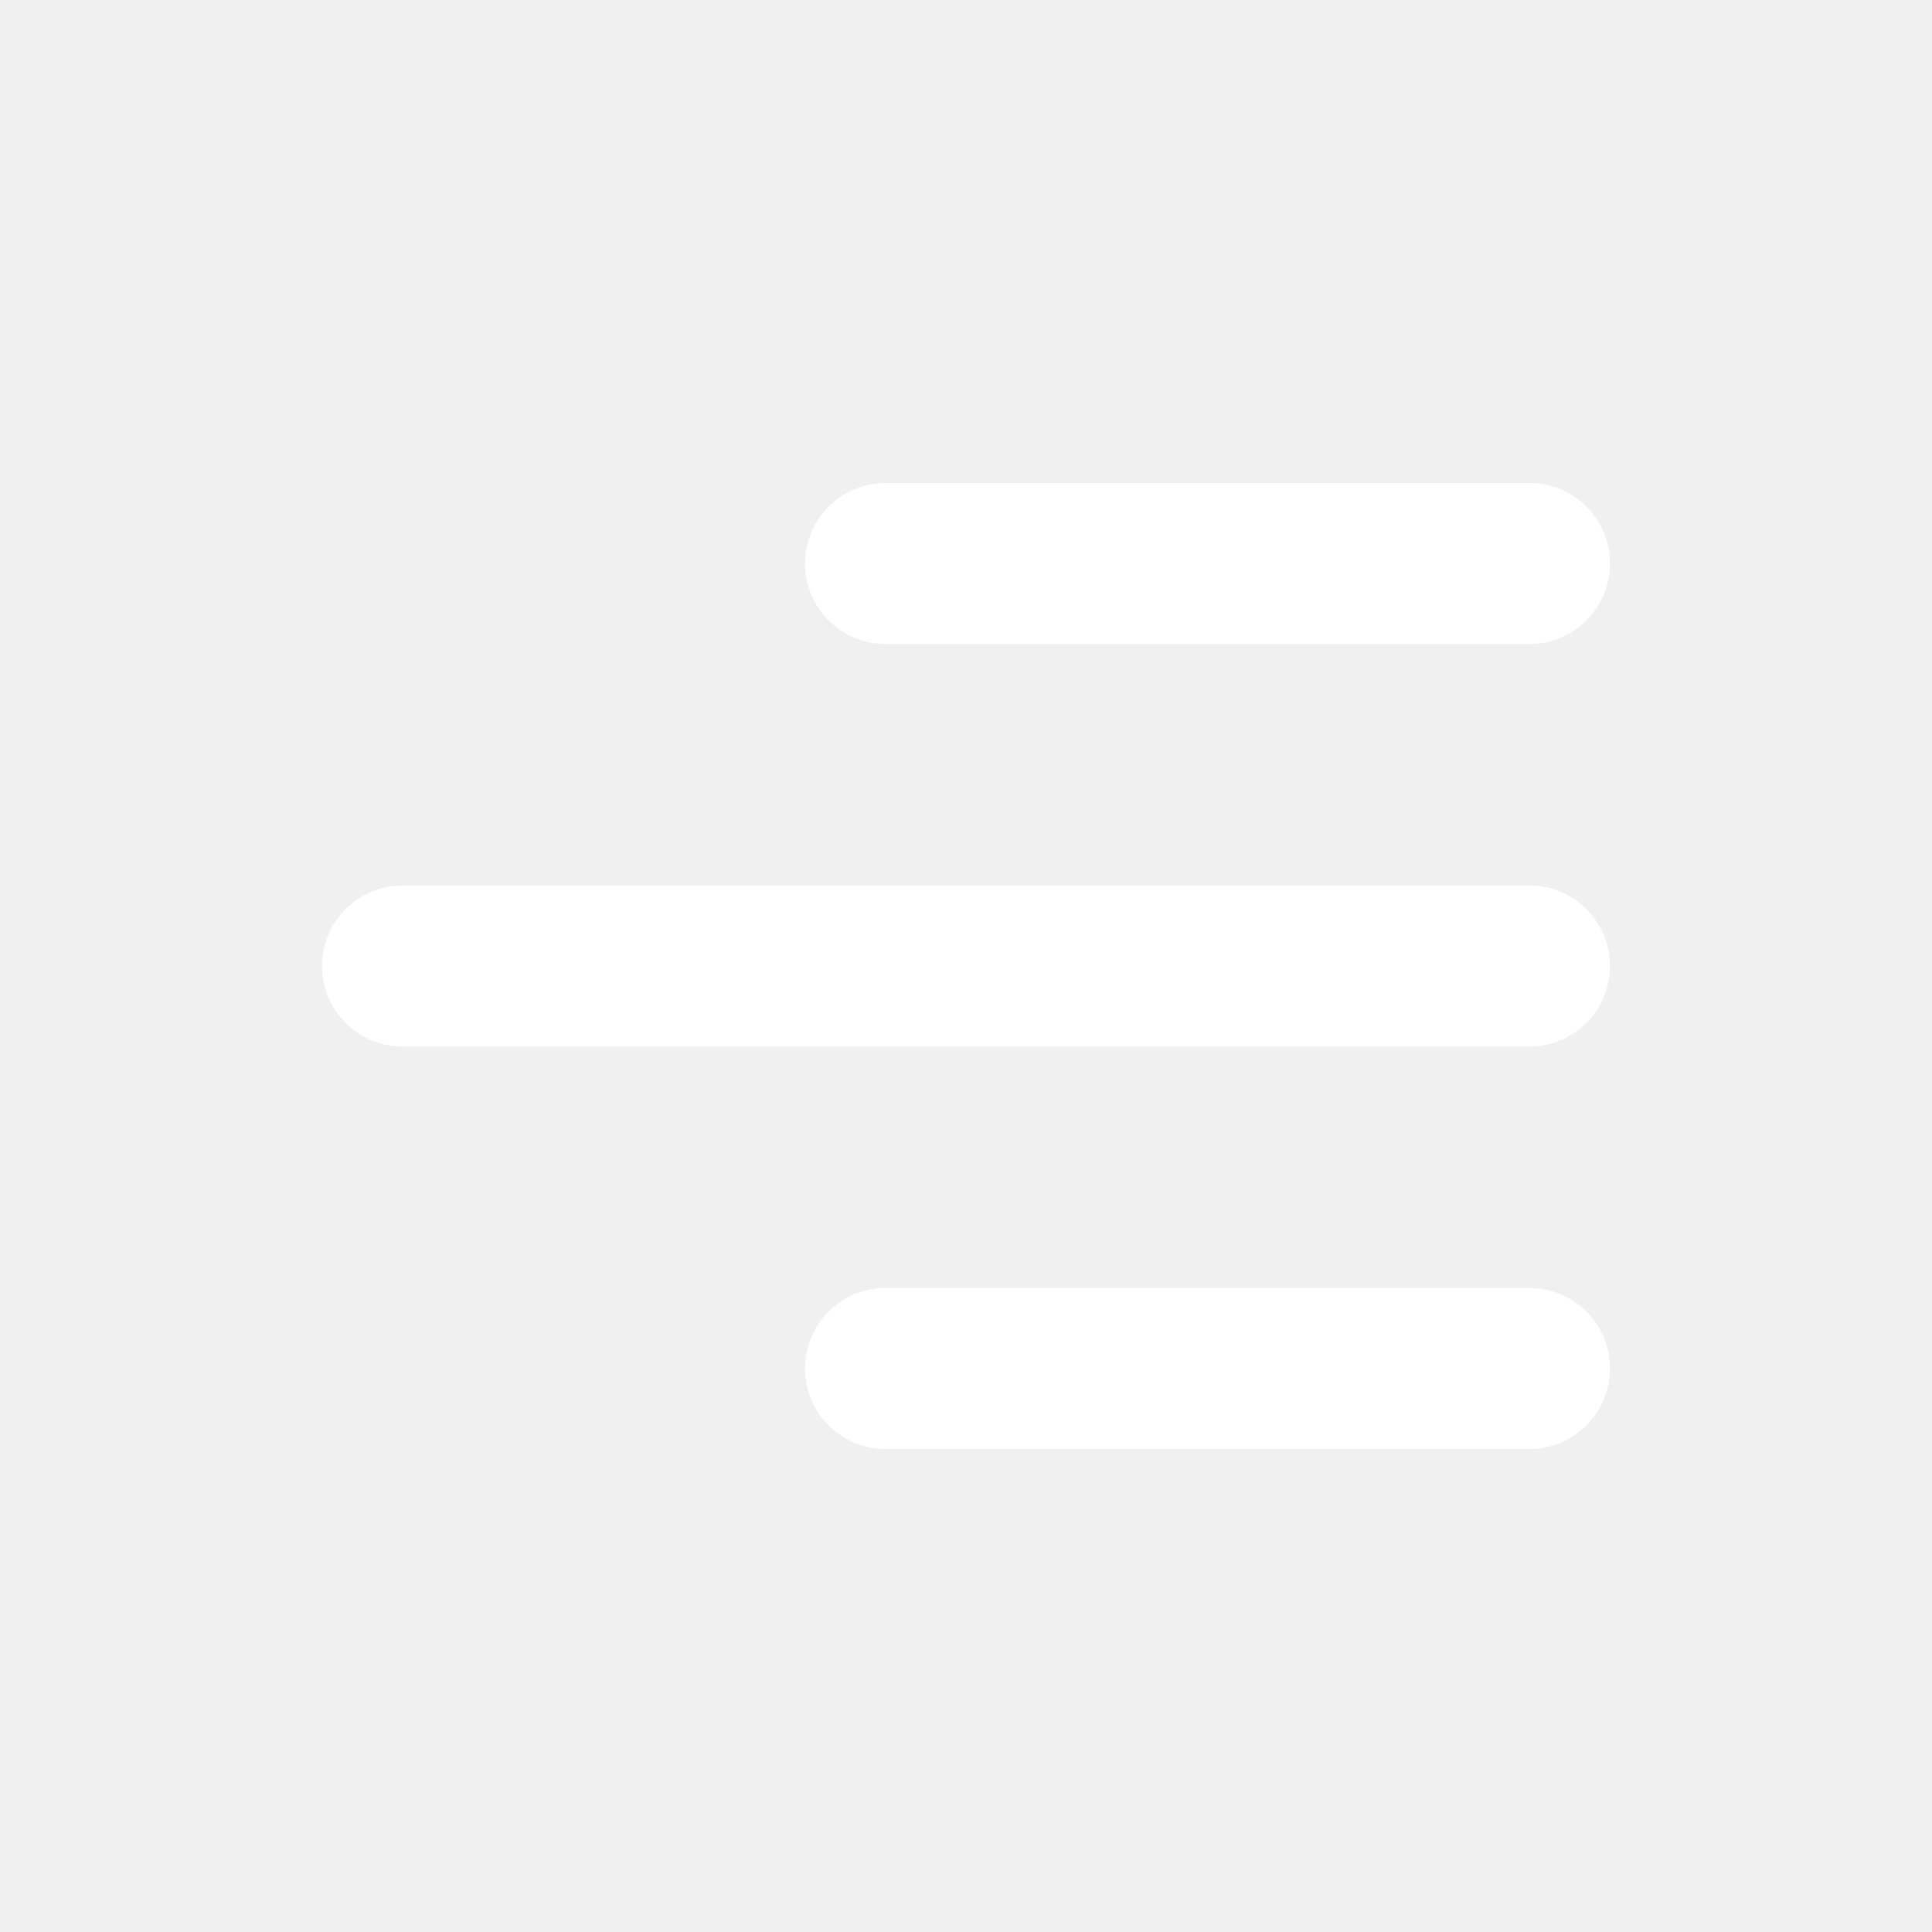
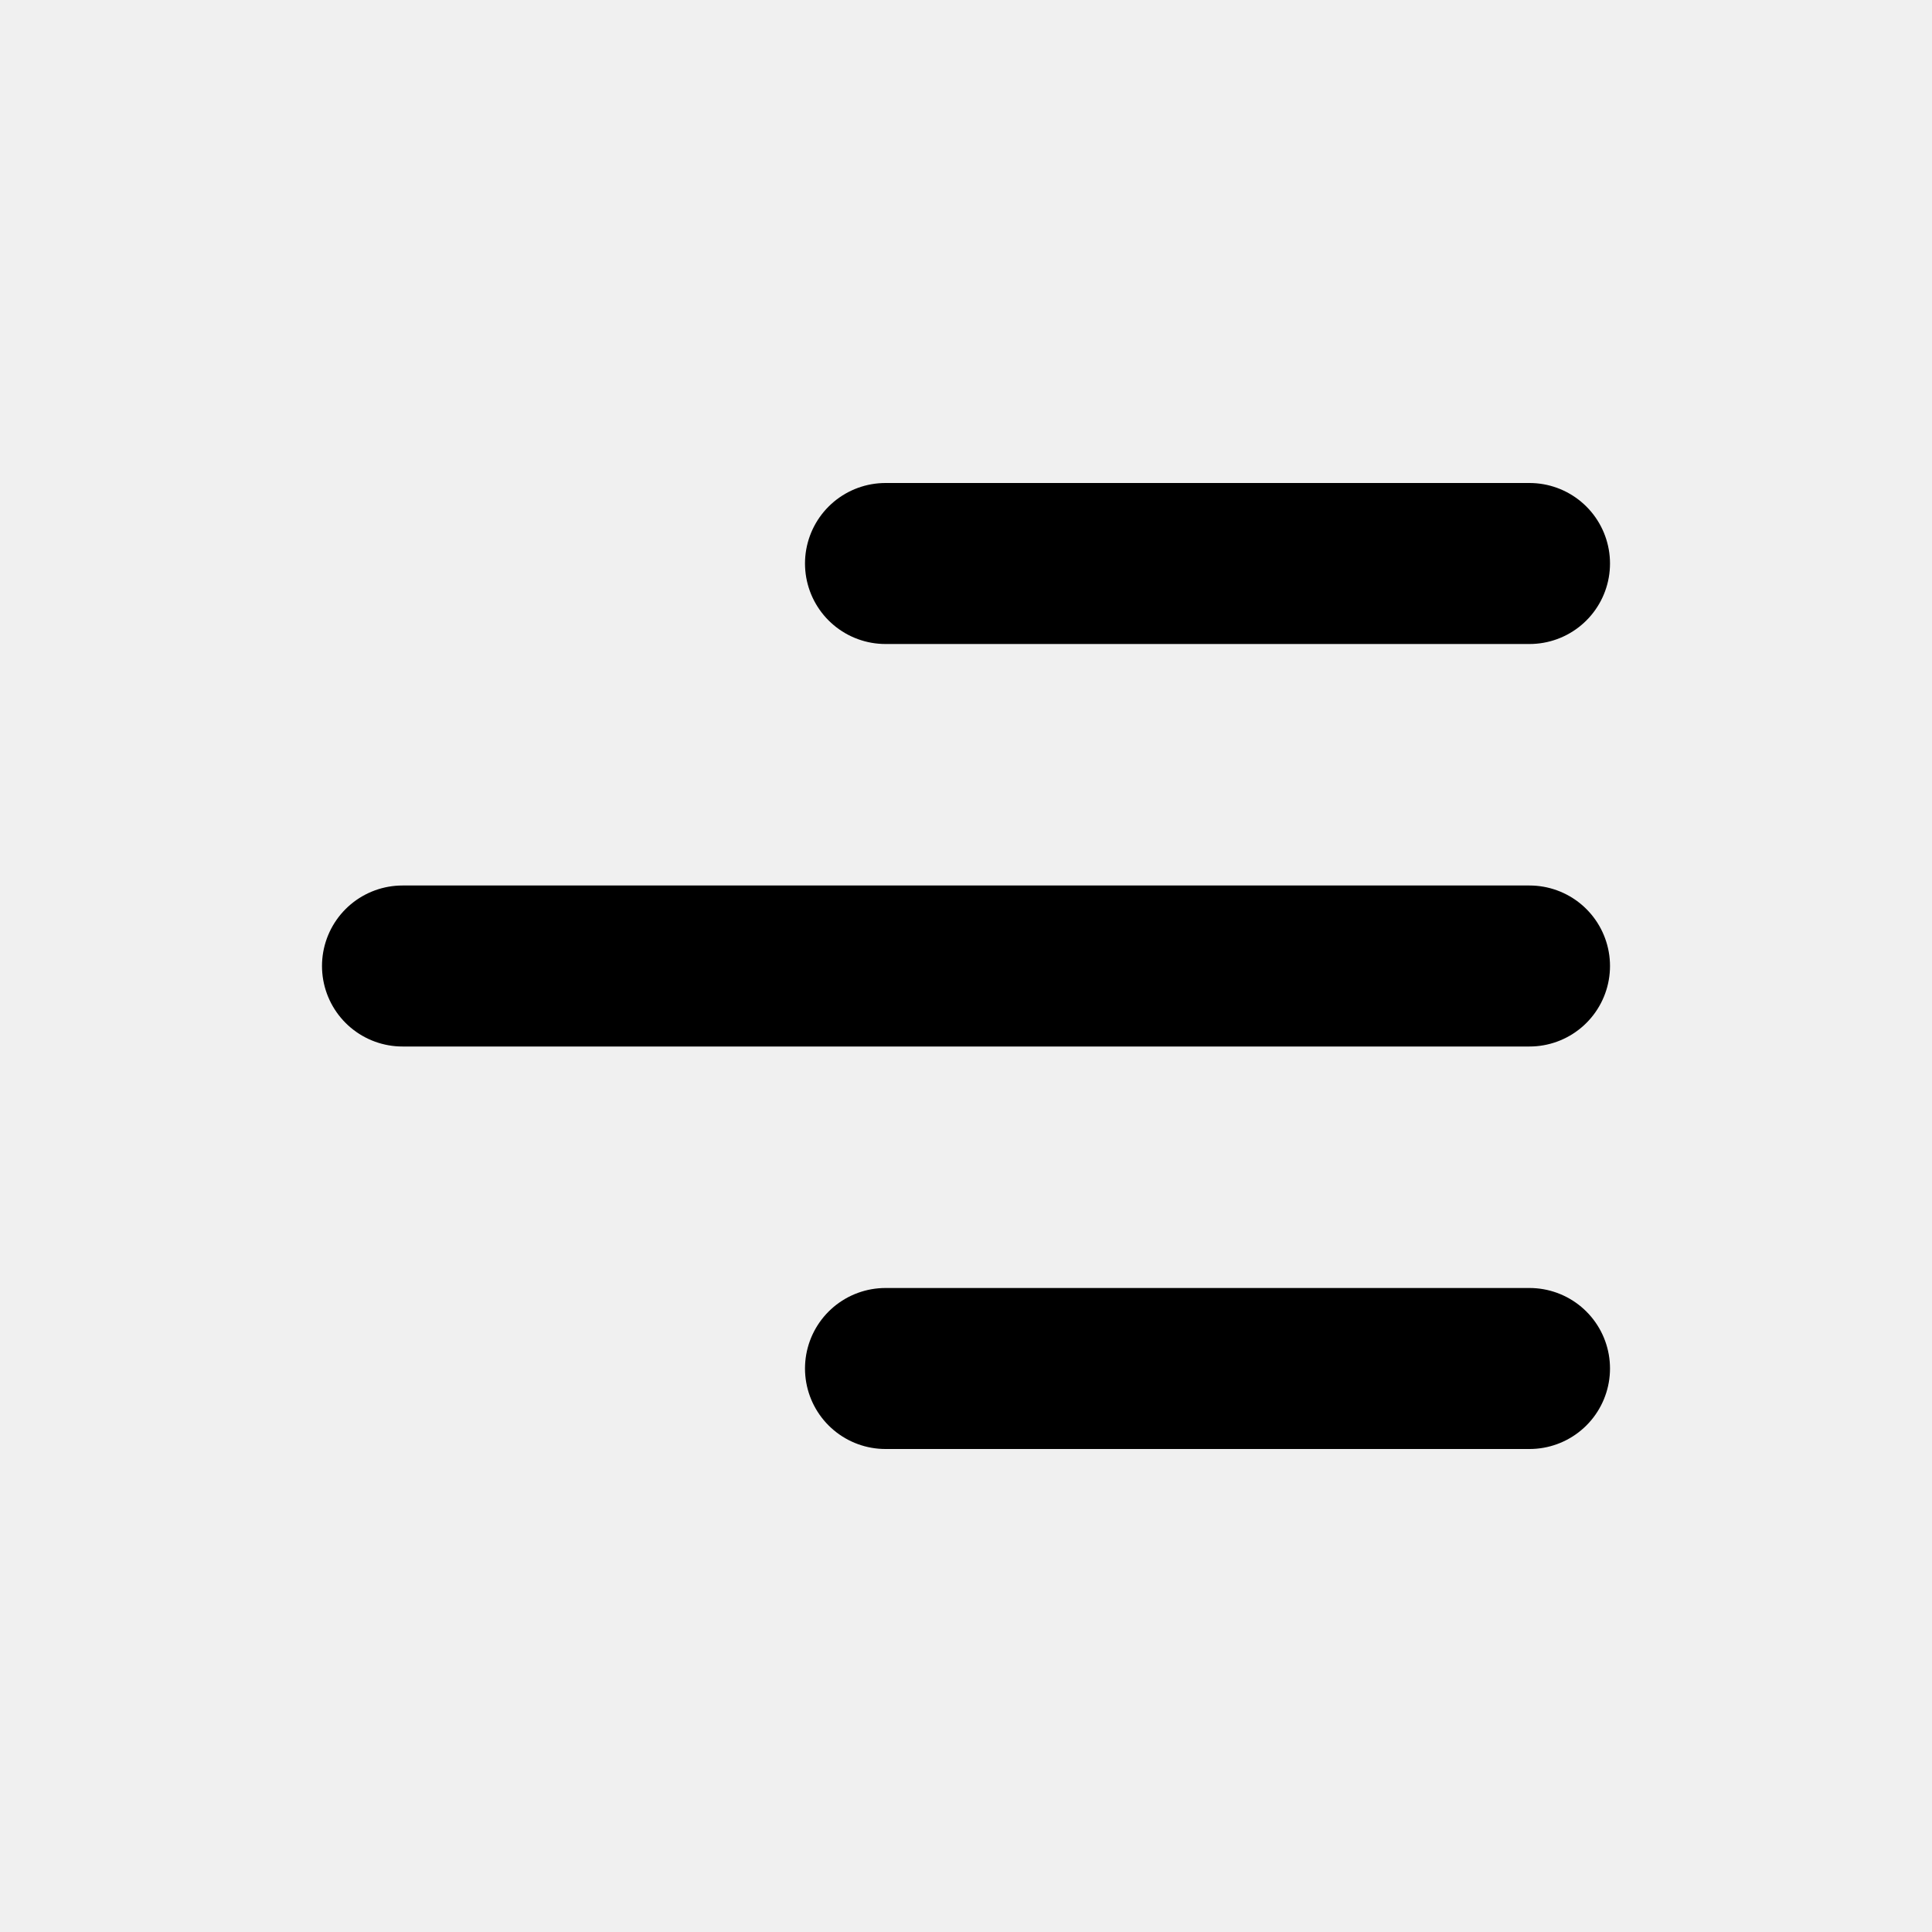
<svg xmlns="http://www.w3.org/2000/svg" width="800px" height="800px" viewBox="0 0 24 24" fill="none">
  <g id="Menu / Menu_Alt_02">
-     <path id="Vector" d="M11 17H19M5 12H19M11 7H19" stroke="#ffffff" stroke-width="2" stroke-linecap="round" stroke-linejoin="round" />
+     <path id="Vector" d="M11 17H19M5 12H19M11 7H19" stroke="#000" stroke-width="2" stroke-linecap="round" stroke-linejoin="round" />
  </g>
</svg>
